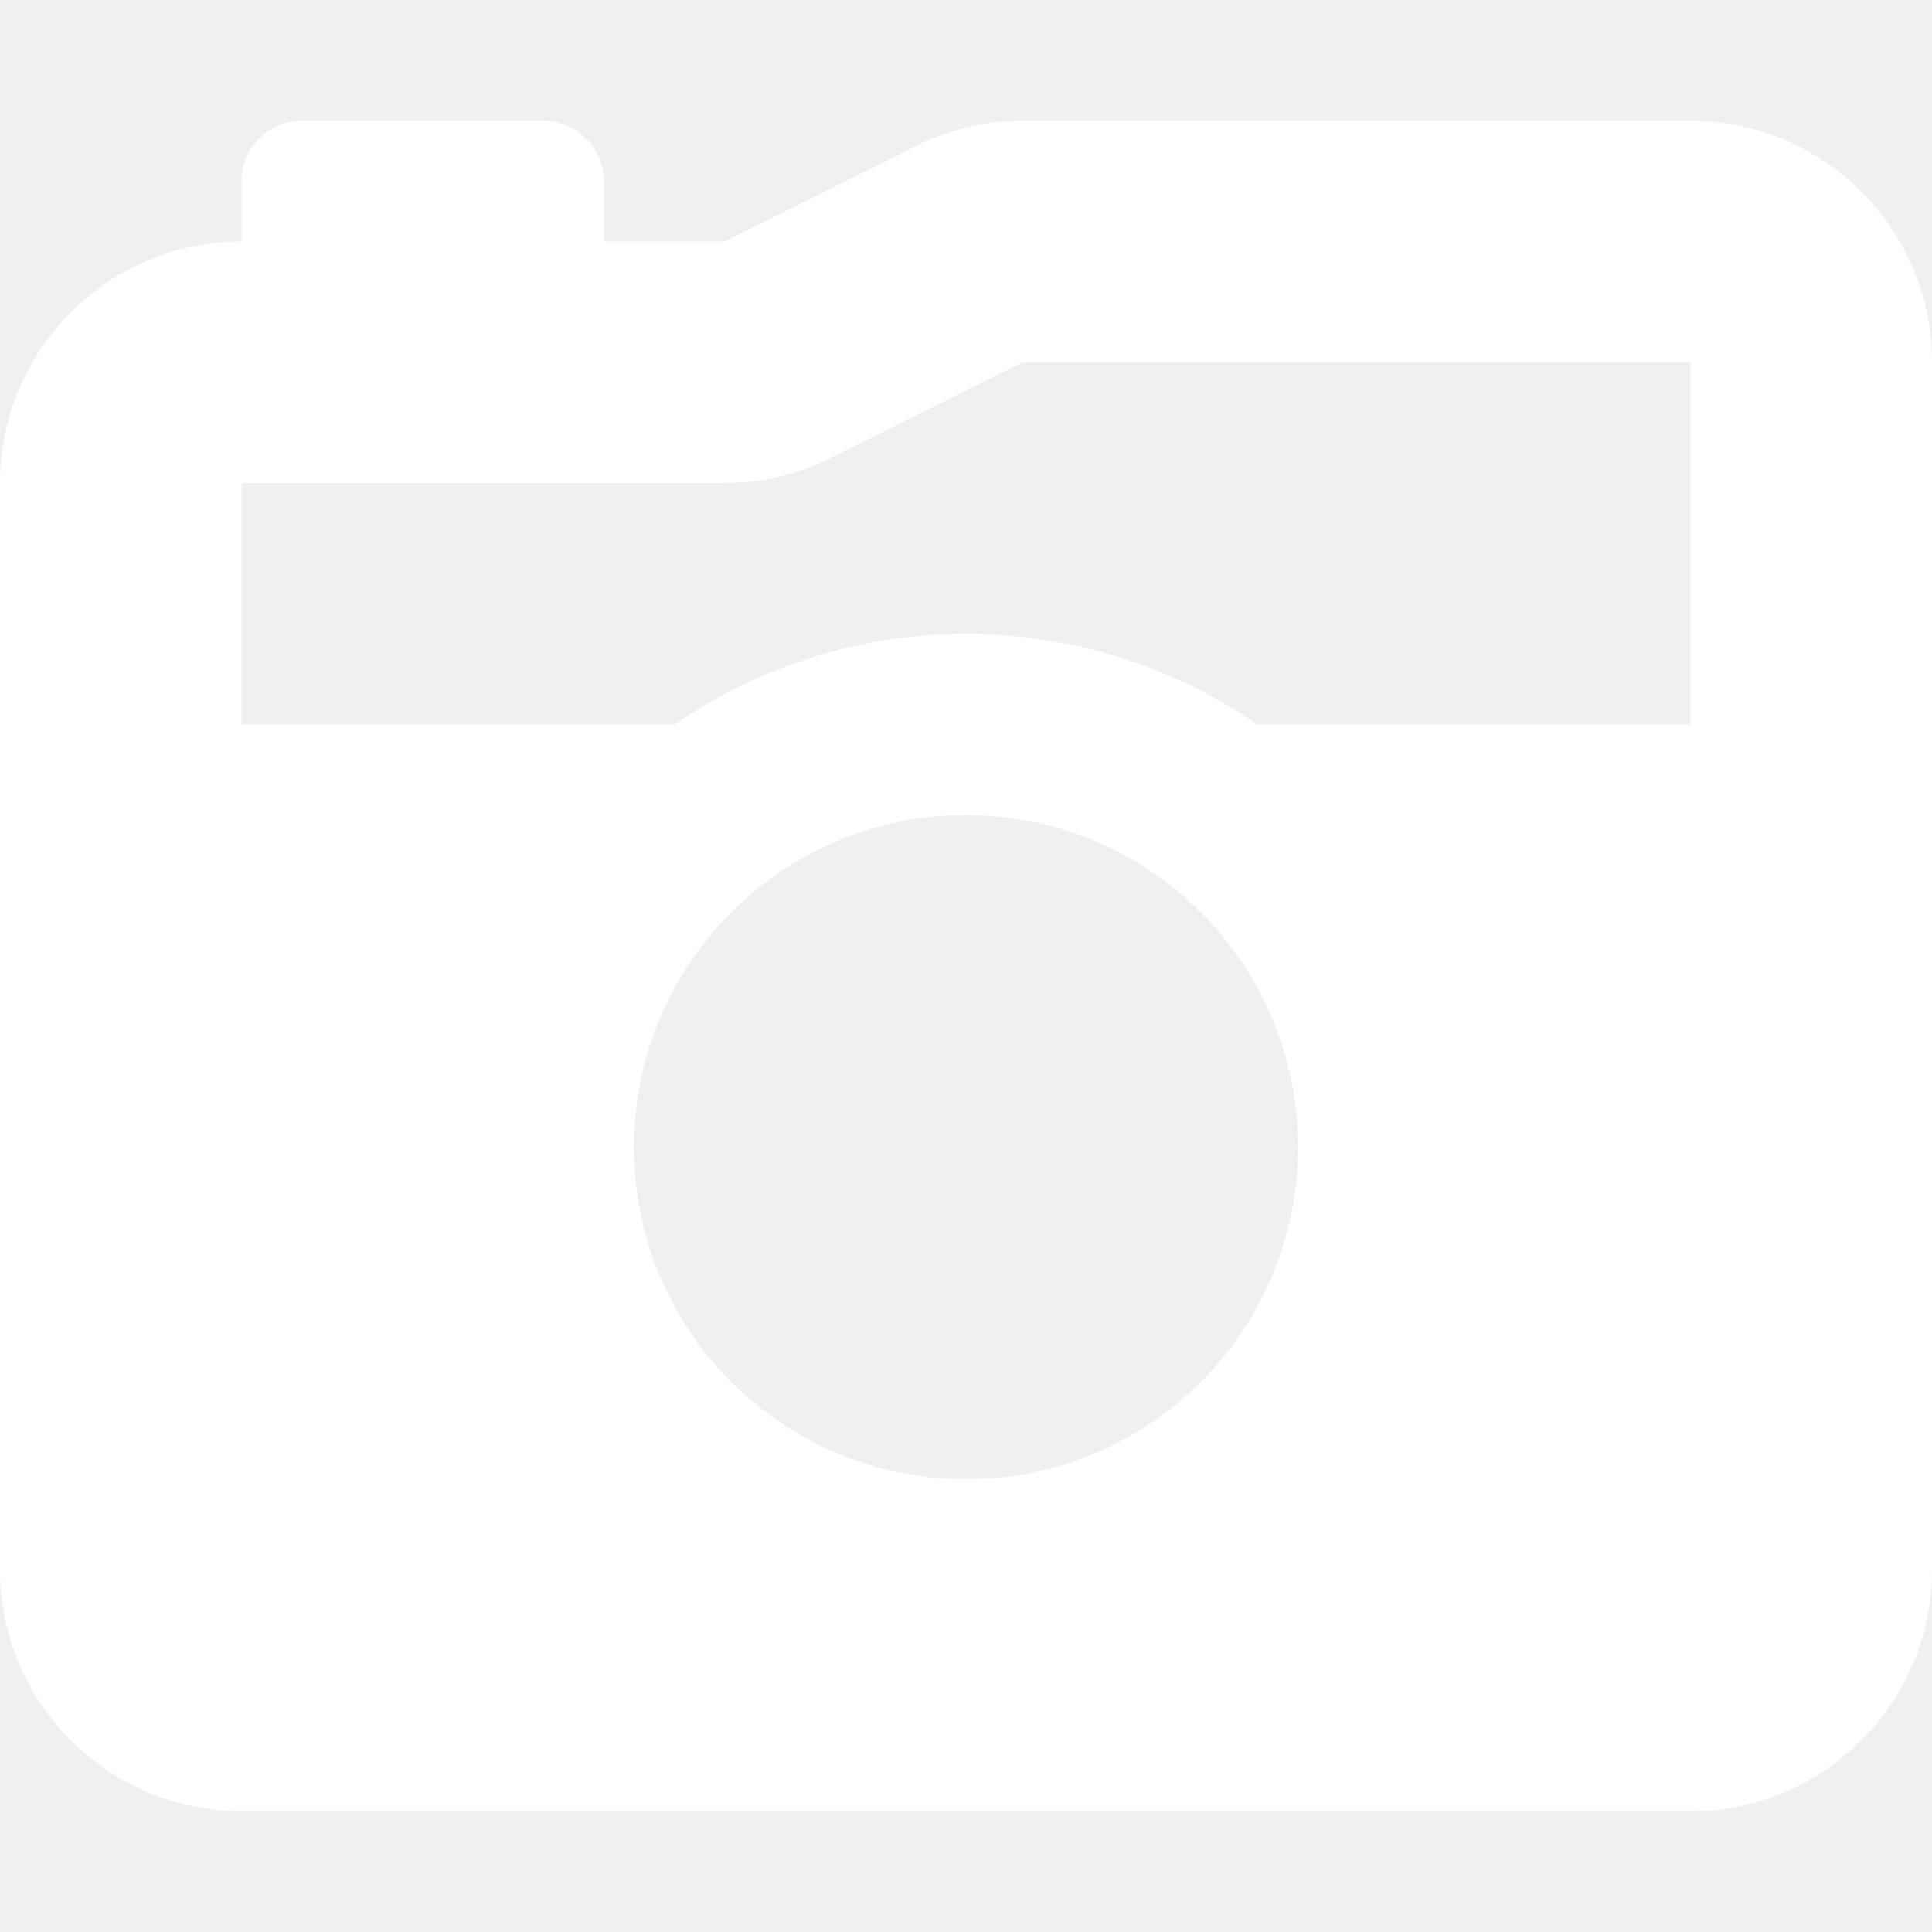
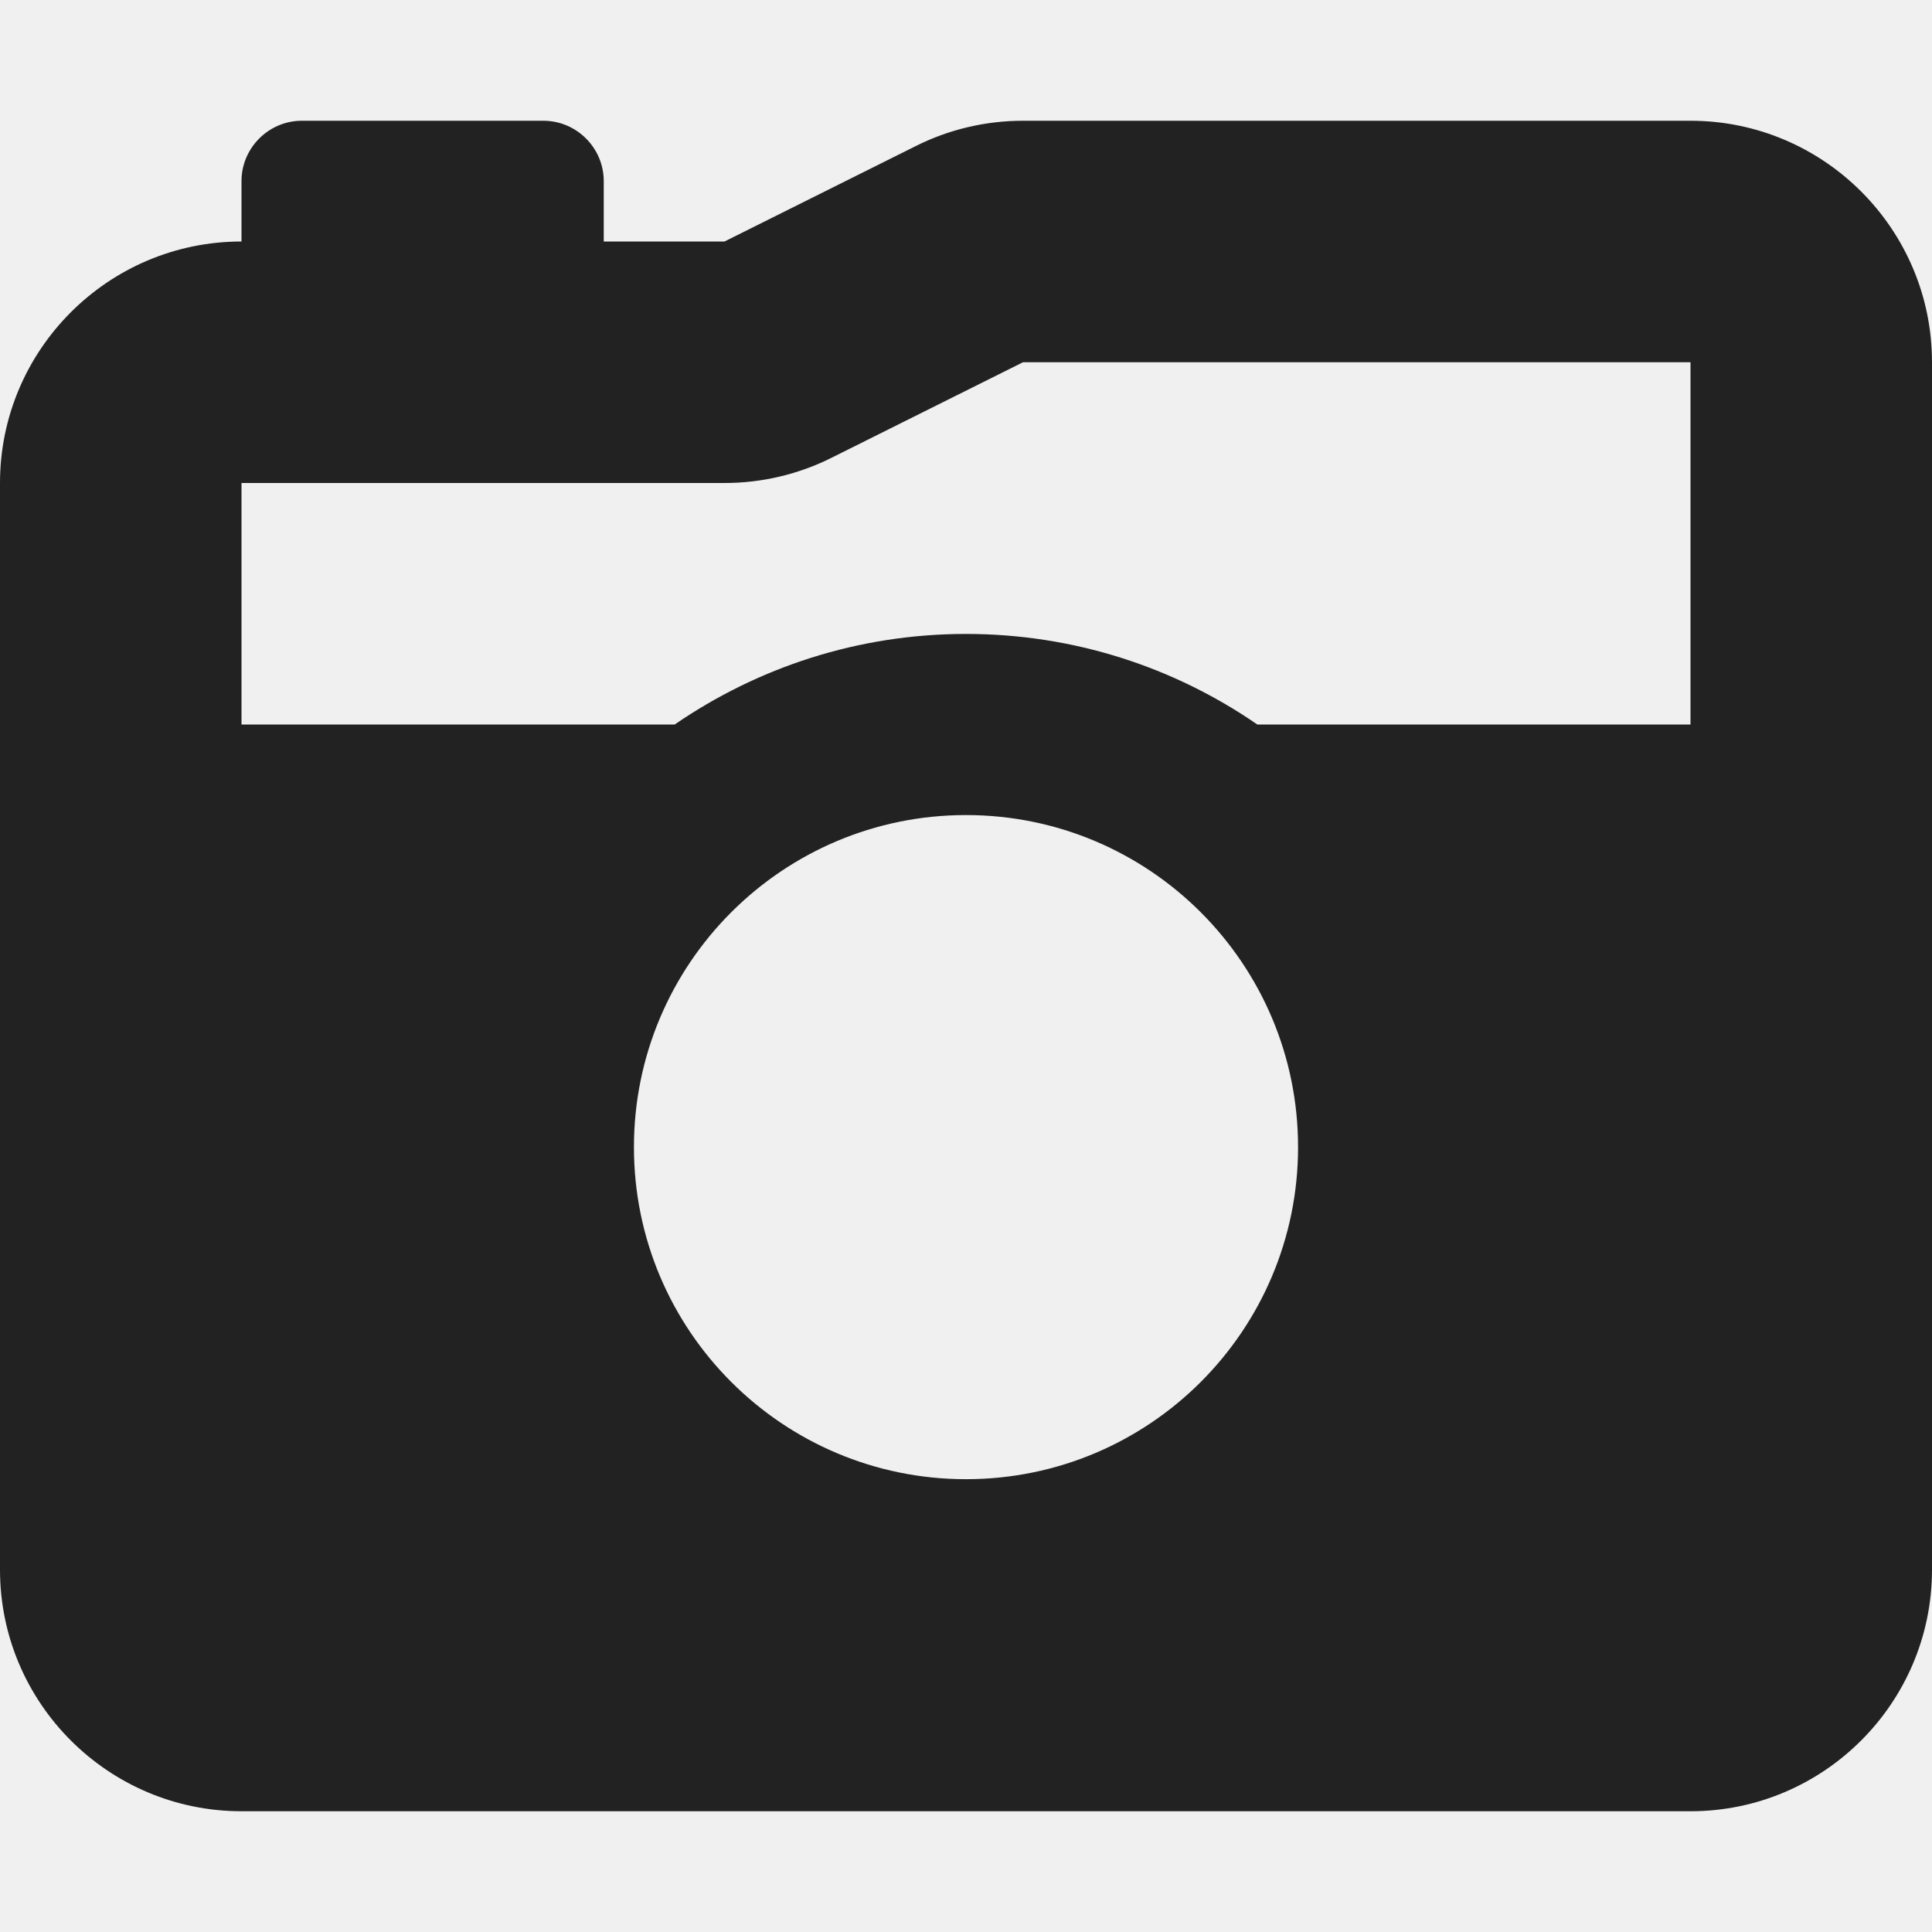
<svg xmlns="http://www.w3.org/2000/svg" viewBox="0 0 512 512">
-   <path d="M220.6 121.2L271.1 96 448 96v96H333.2c-21.9-15.1-48.5-24-77.2-24s-55.2 8.9-77.2 24H64V128H192c9.9 0 19.7-2.3 28.6-6.8zM0 128V416c0 35.3 28.7 64 64 64H448c35.3 0 64-28.7 64-64V96c0-35.3-28.7-64-64-64H271.1c-9.9 0-19.7 2.3-28.6 6.8L192 64H160V48c0-8.8-7.2-16-16-16H80c-8.8 0-16 7.2-16 16l0 16C28.7 64 0 92.7 0 128zM344 304c0 48.6-39.4 88-88 88s-88-39.4-88-88s39.4-88 88-88s88 39.4 88 88z" fill="#ffffff" />
+   <path d="M220.6 121.2L271.1 96 448 96v96H333.2c-21.9-15.1-48.5-24-77.2-24s-55.2 8.9-77.2 24H64V128H192c9.9 0 19.7-2.3 28.6-6.8zM0 128V416c0 35.3 28.7 64 64 64H448c35.3 0 64-28.7 64-64V96c0-35.3-28.7-64-64-64H271.1c-9.9 0-19.7 2.3-28.6 6.8L192 64H160V48c0-8.8-7.2-16-16-16H80c-8.8 0-16 7.2-16 16l0 16C28.7 64 0 92.7 0 128zM344 304c0 48.6-39.4 88-88 88s-88-39.4-88-88s39.4-88 88-88s88 39.4 88 88z" fill="#222222" />
</svg>
